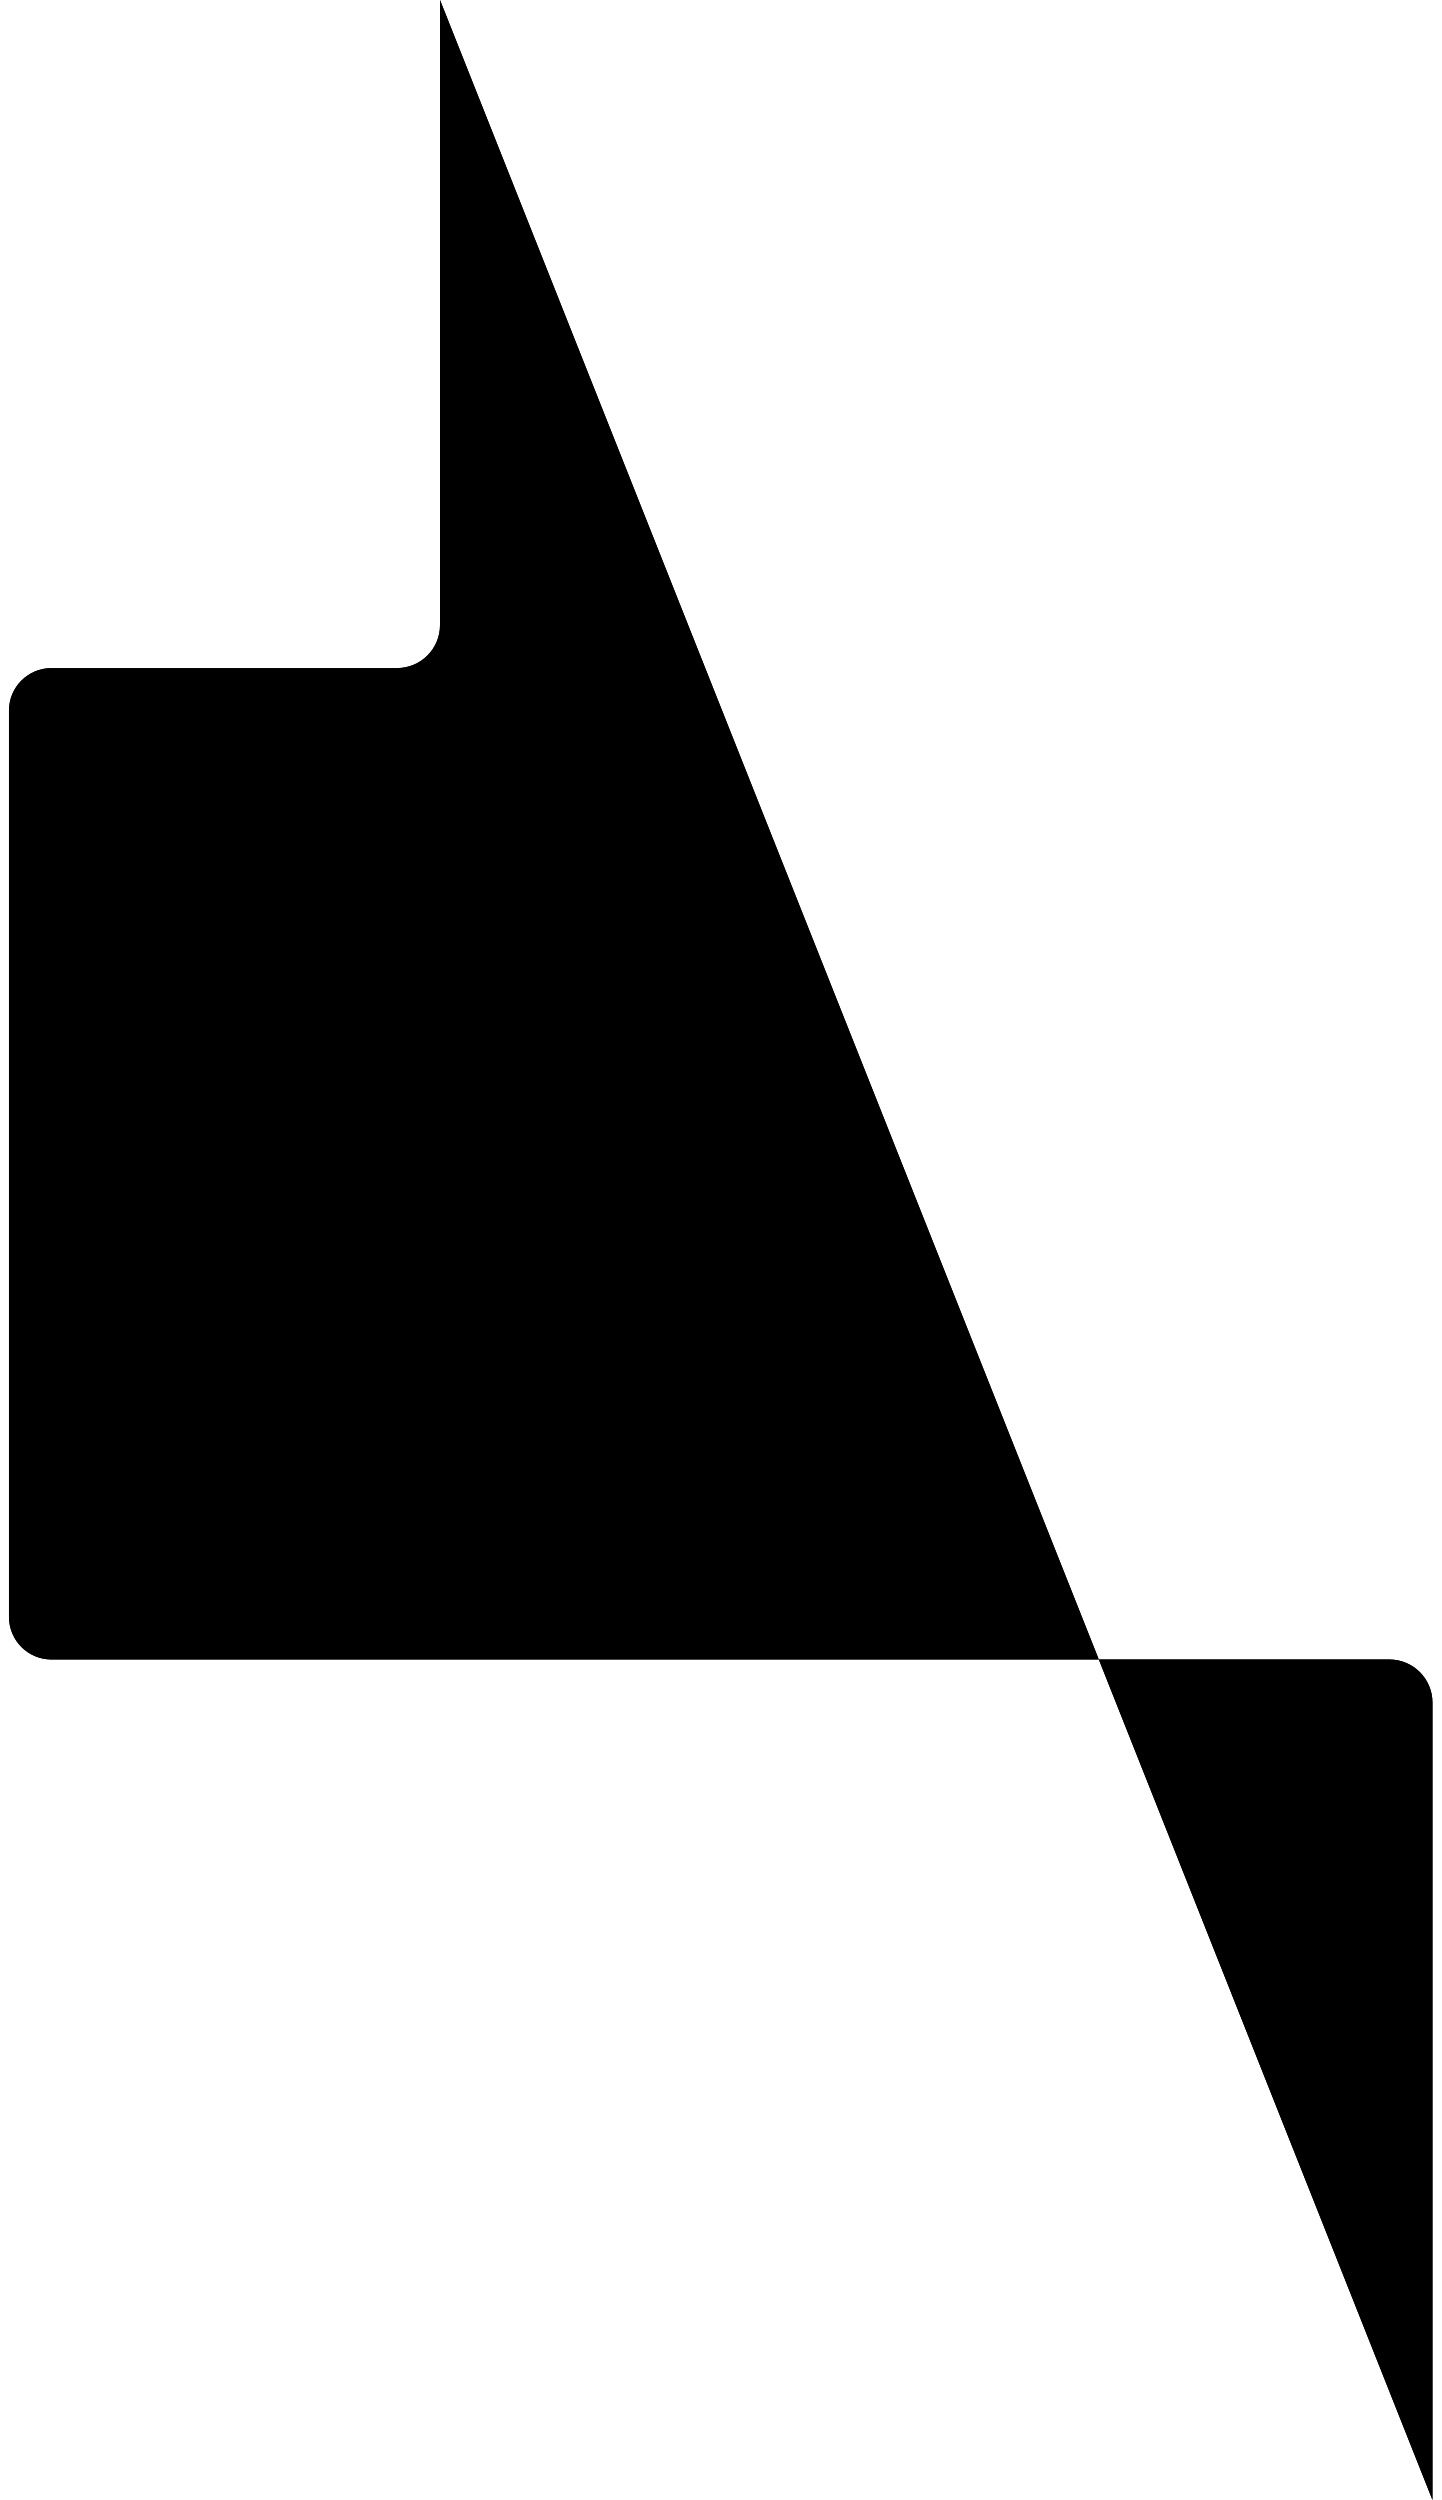
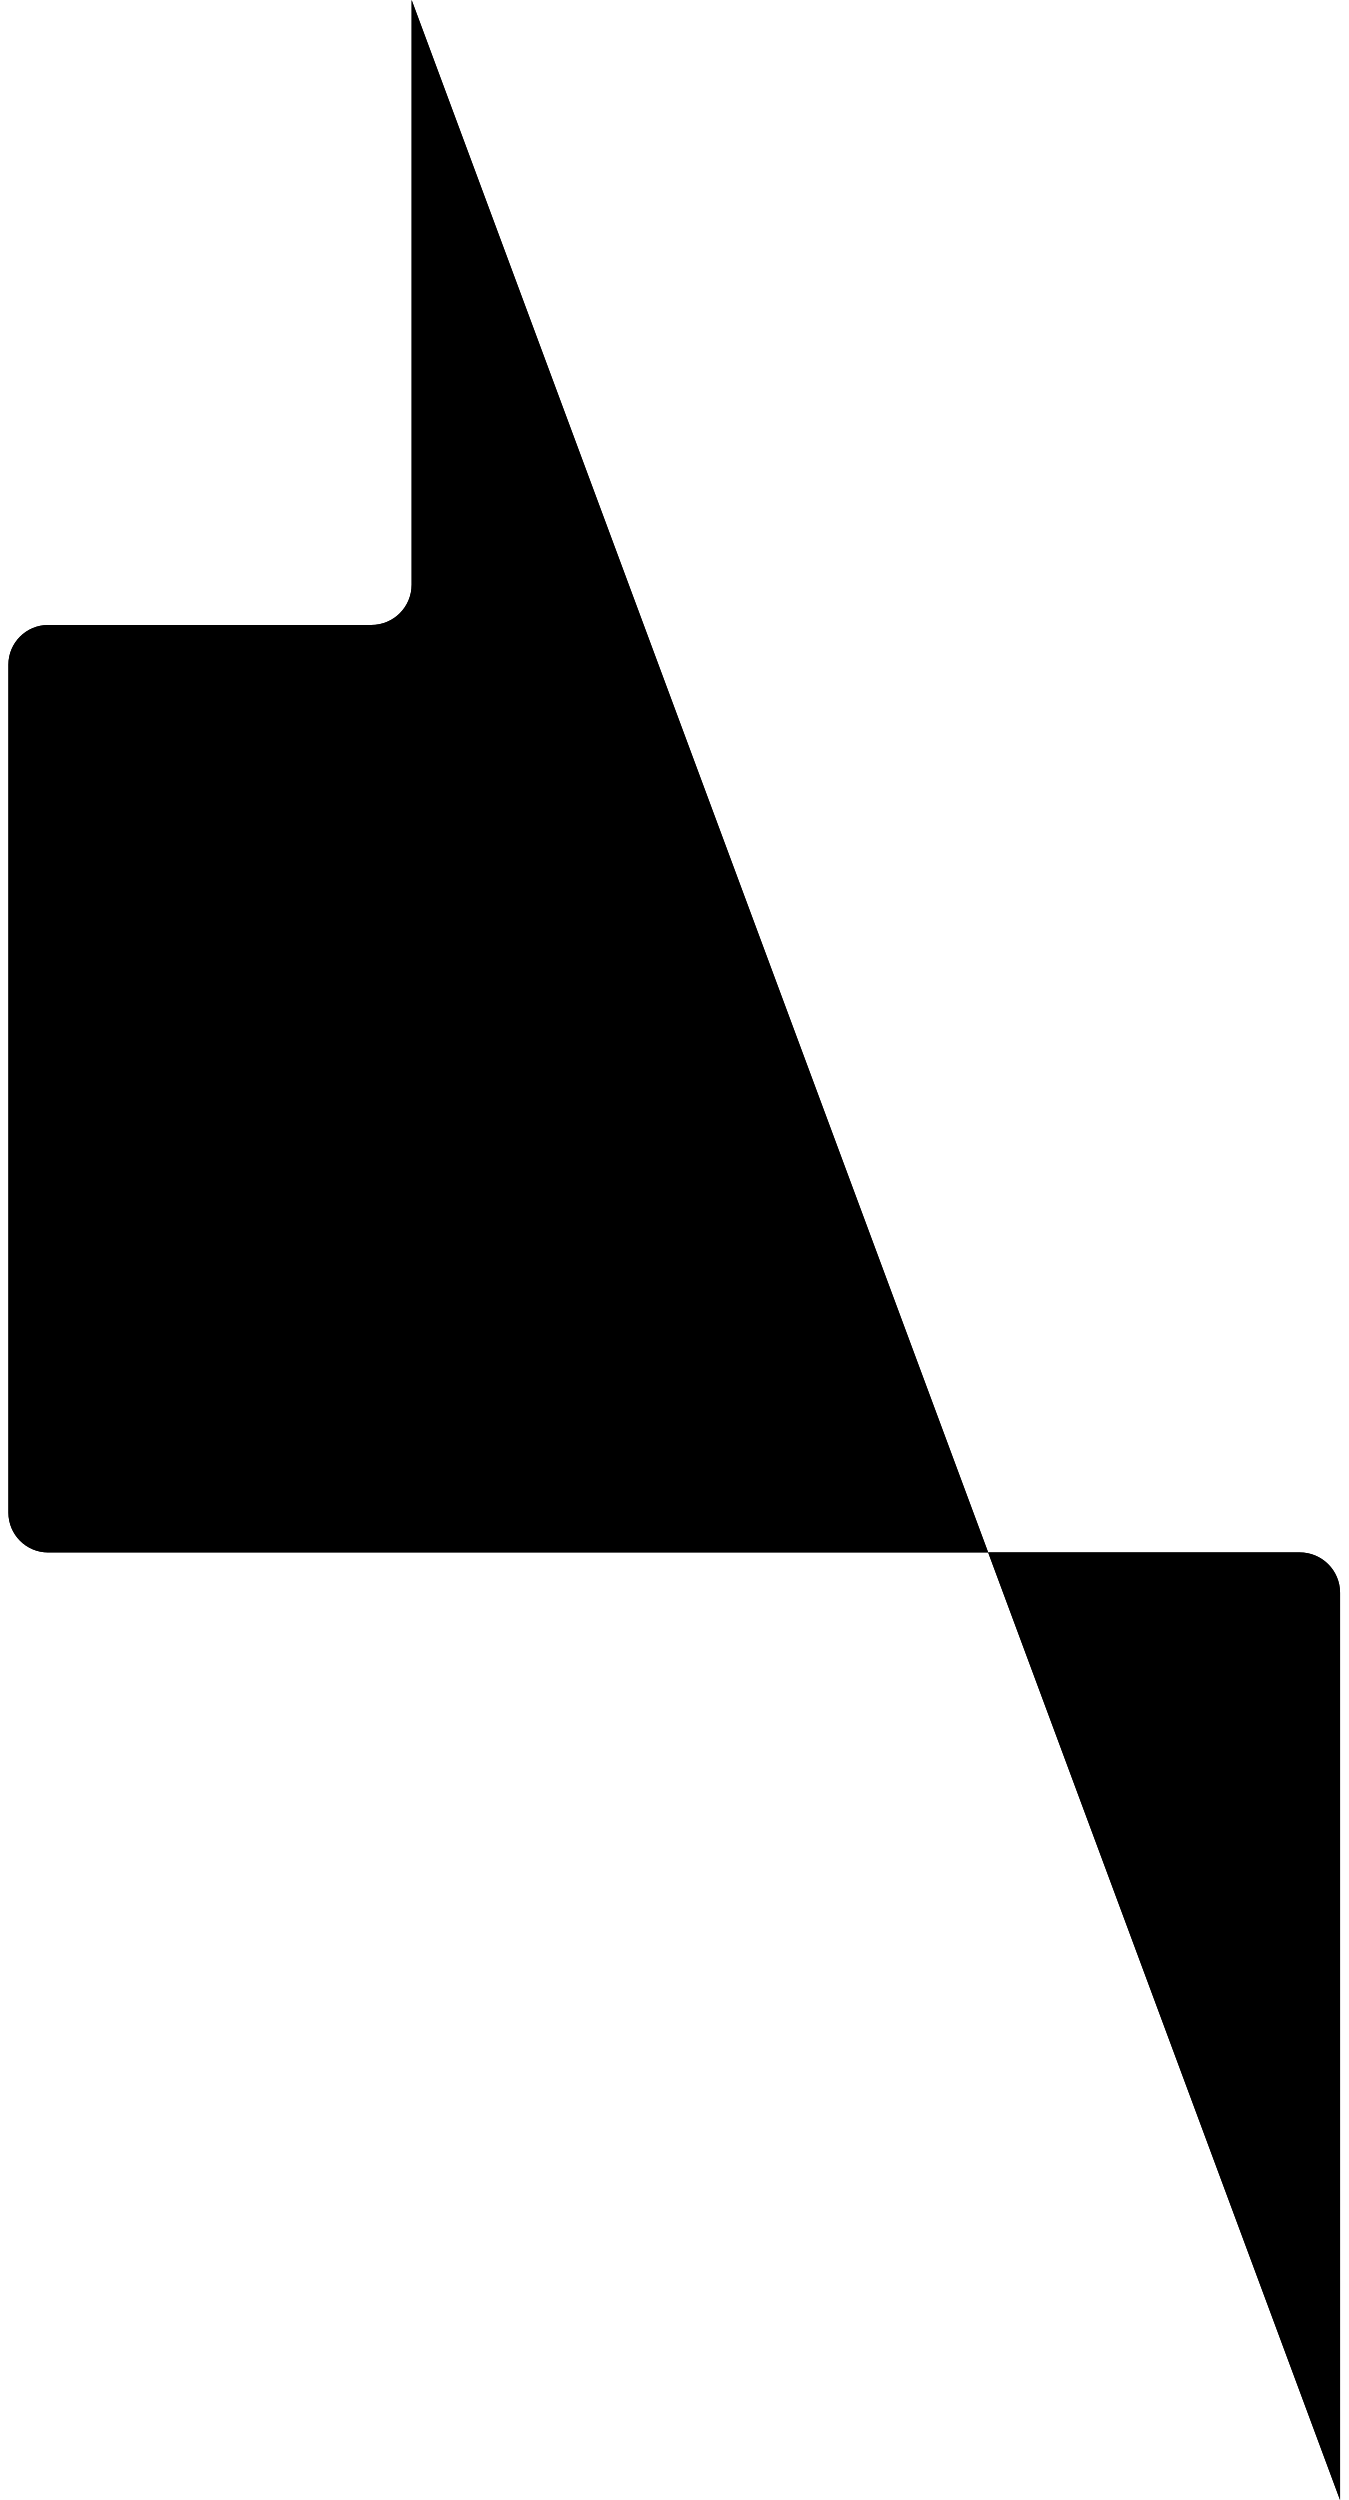
- <svg xmlns="http://www.w3.org/2000/svg" id="section4-pipe" class="pipe" viewBox="0 0 802.6 1392">
-   <path class="background" d="M245 0v348c0 13.3-10.7 24-24 24H28.6C15.6 372 5 382.6 5 395.6v504.7C5 913.4 15.6 924 28.6 924h745c13.3 0 24 10.8 24 24v444" />
-   <path class="foreground" d="M245 0v348c0 13.3-10.7 24-24 24H28.6C15.6 372 5 382.6 5 395.6v504.7C5 913.4 15.6 924 28.6 924h745c13.3 0 24 10.8 24 24v444" />
+ <svg xmlns="http://www.w3.org/2000/svg" id="section4-pipe" class="pipe -large" viewBox="0 0 802.6 1488">
+   <path class="background" d="M245 0v348c0 13.3-10.7 24-24 24H28.6C15.6 372 5 382.6 5 395.6v504.7C5 913.4 15.6 924 28.6 924h745c13.3 0 24 10.8 24 24v540" />
+   <path class="foreground" d="M245 0v348c0 13.3-10.7 24-24 24H28.6C15.6 372 5 382.6 5 395.6v504.7C5 913.4 15.6 924 28.6 924h745c13.3 0 24 10.8 24 24v540" />
</svg>
